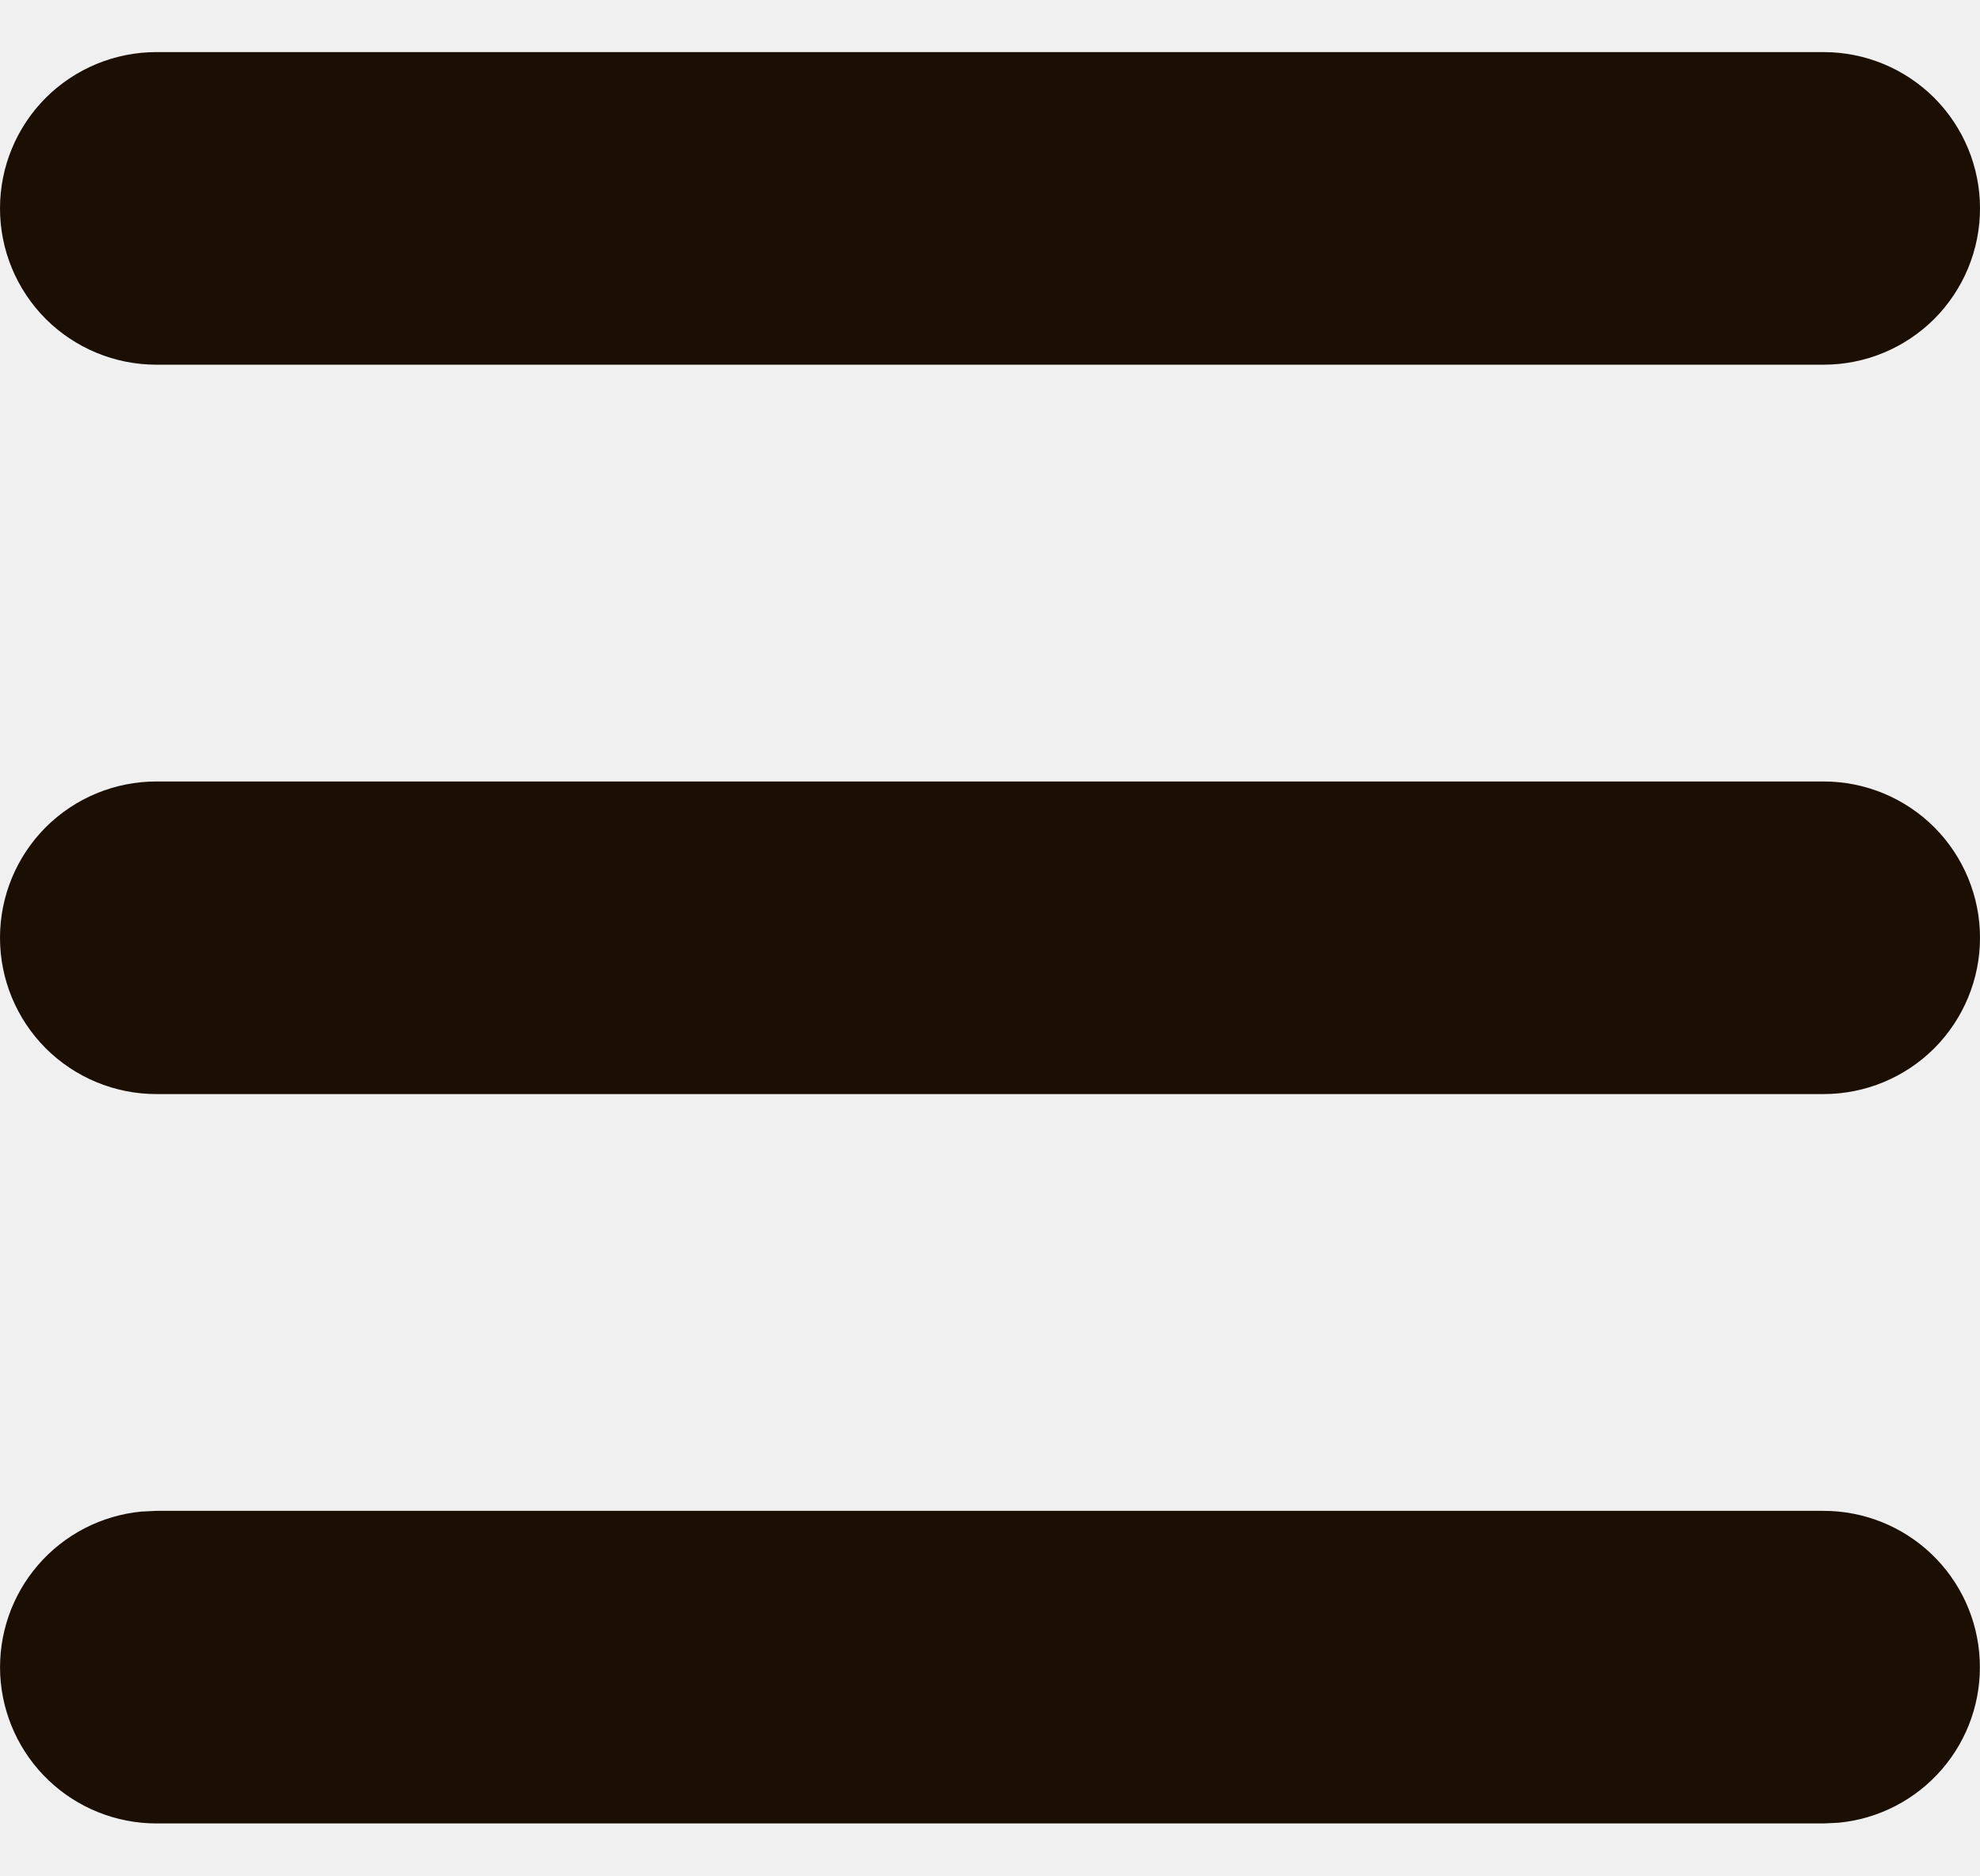
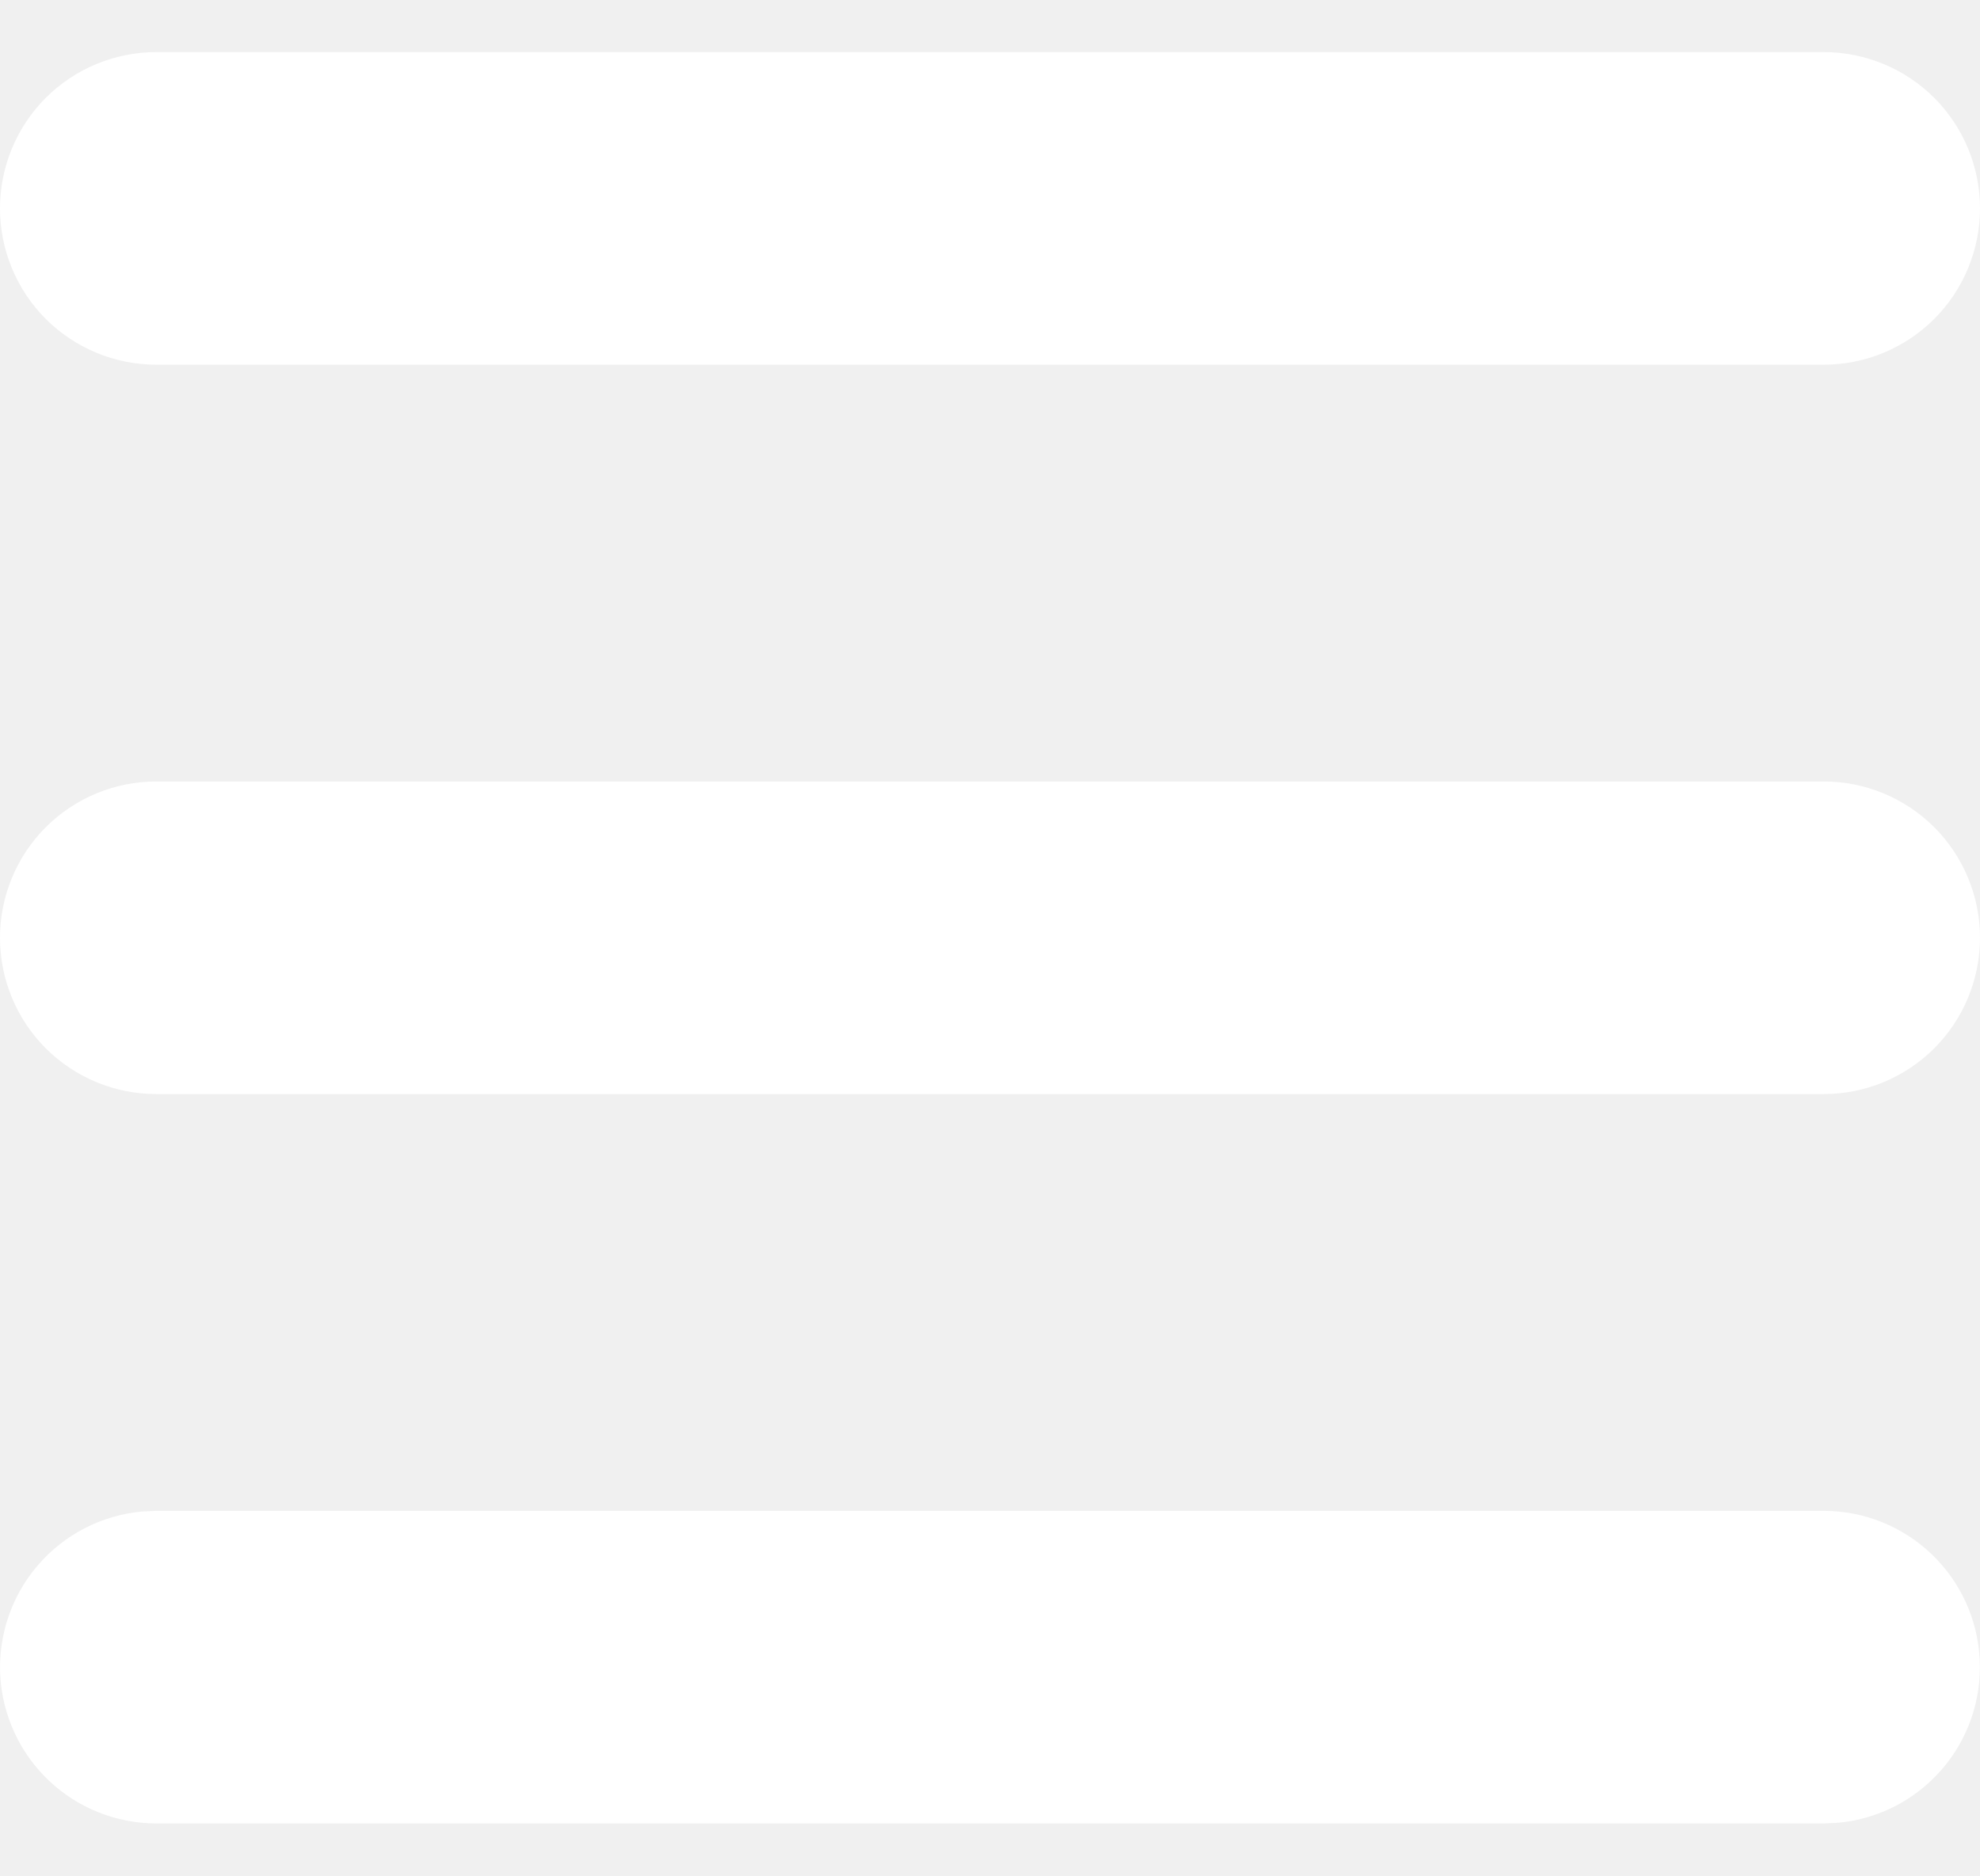
<svg xmlns="http://www.w3.org/2000/svg" width="19" height="18" viewBox="0 0 19 18" fill="none">
  <g id="MenuIcon">
-     <path id="Vector" d="M17.5 14.5C17.885 14.5 18.256 14.649 18.534 14.914C18.813 15.18 18.979 15.543 18.997 15.928C19.016 16.313 18.886 16.69 18.634 16.981C18.382 17.273 18.027 17.456 17.644 17.493L17.5 17.5H1.5C1.115 17.5 0.744 17.351 0.466 17.086C0.187 16.82 0.021 16.457 0.002 16.072C-0.016 15.687 0.114 15.31 0.366 15.019C0.618 14.727 0.973 14.544 1.356 14.507L1.5 14.5H17.5ZM17.5 7.5C17.898 7.5 18.279 7.658 18.561 7.939C18.842 8.221 19 8.602 19 9C19 9.398 18.842 9.779 18.561 10.061C18.279 10.342 17.898 10.5 17.5 10.5H1.5C1.102 10.5 0.721 10.342 0.439 10.061C0.158 9.779 0 9.398 0 9C0 8.602 0.158 8.221 0.439 7.939C0.721 7.658 1.102 7.5 1.5 7.5H17.5ZM17.5 0.5C17.898 0.5 18.279 0.658 18.561 0.939C18.842 1.221 19 1.602 19 2C19 2.398 18.842 2.779 18.561 3.061C18.279 3.342 17.898 3.5 17.5 3.5H1.5C1.102 3.5 0.721 3.342 0.439 3.061C0.158 2.779 0 2.398 0 2C0 1.602 0.158 1.221 0.439 0.939C0.721 0.658 1.102 0.5 1.5 0.5H17.5Z" fill="#1B0F03" />
+     <path id="Vector" d="M17.5 14.5C17.885 14.5 18.256 14.649 18.534 14.914C18.813 15.18 18.979 15.543 18.997 15.928C19.016 16.313 18.886 16.69 18.634 16.981C18.382 17.273 18.027 17.456 17.644 17.493L17.5 17.5H1.5C1.115 17.5 0.744 17.351 0.466 17.086C0.187 16.82 0.021 16.457 0.002 16.072C-0.016 15.687 0.114 15.31 0.366 15.019C0.618 14.727 0.973 14.544 1.356 14.507L1.5 14.5H17.5ZM17.5 7.5C17.898 7.5 18.279 7.658 18.561 7.939C18.842 8.221 19 8.602 19 9C19 9.398 18.842 9.779 18.561 10.061C18.279 10.342 17.898 10.5 17.5 10.5H1.5C1.102 10.5 0.721 10.342 0.439 10.061C0.158 9.779 0 9.398 0 9C0 8.602 0.158 8.221 0.439 7.939C0.721 7.658 1.102 7.5 1.5 7.5H17.5ZM17.5 0.5C17.898 0.5 18.279 0.658 18.561 0.939C18.842 1.221 19 1.602 19 2C19 2.398 18.842 2.779 18.561 3.061C18.279 3.342 17.898 3.5 17.5 3.5H1.5C1.102 3.5 0.721 3.342 0.439 3.061C0.158 2.779 0 2.398 0 2C0 1.602 0.158 1.221 0.439 0.939C0.721 0.658 1.102 0.5 1.5 0.5H17.5Z" fill="#ffffff" />
  </g>
</svg>
